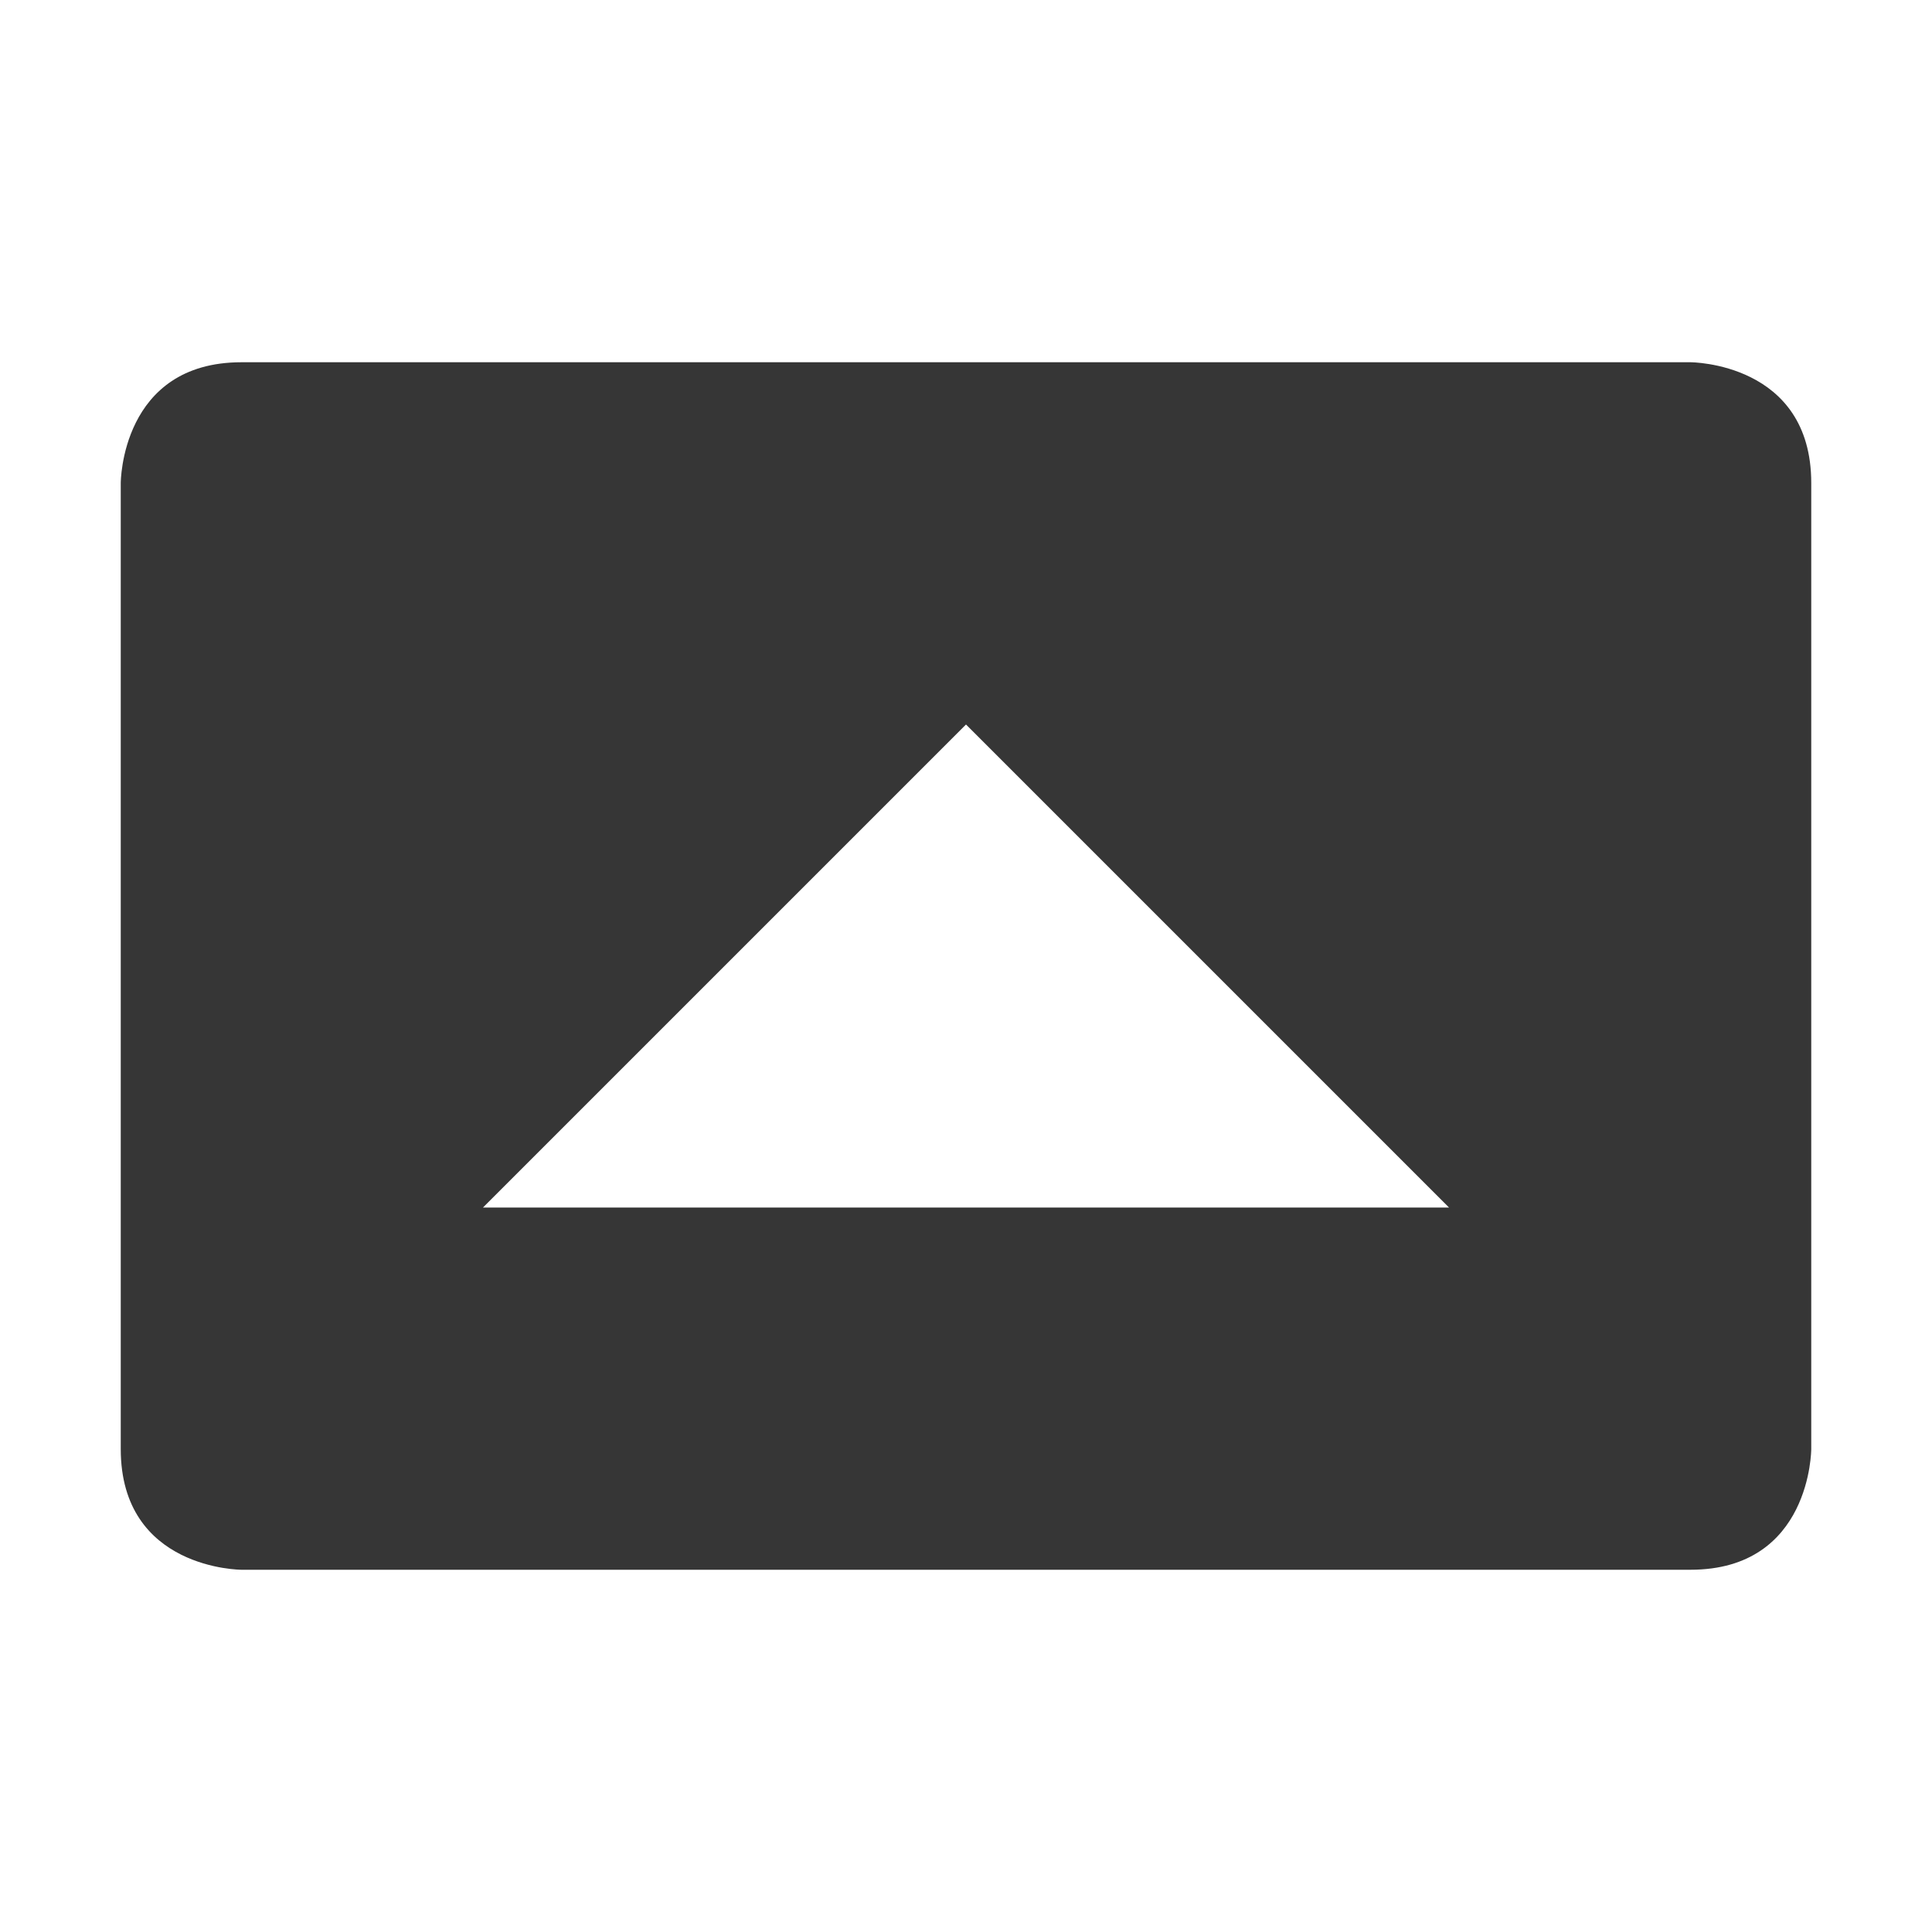
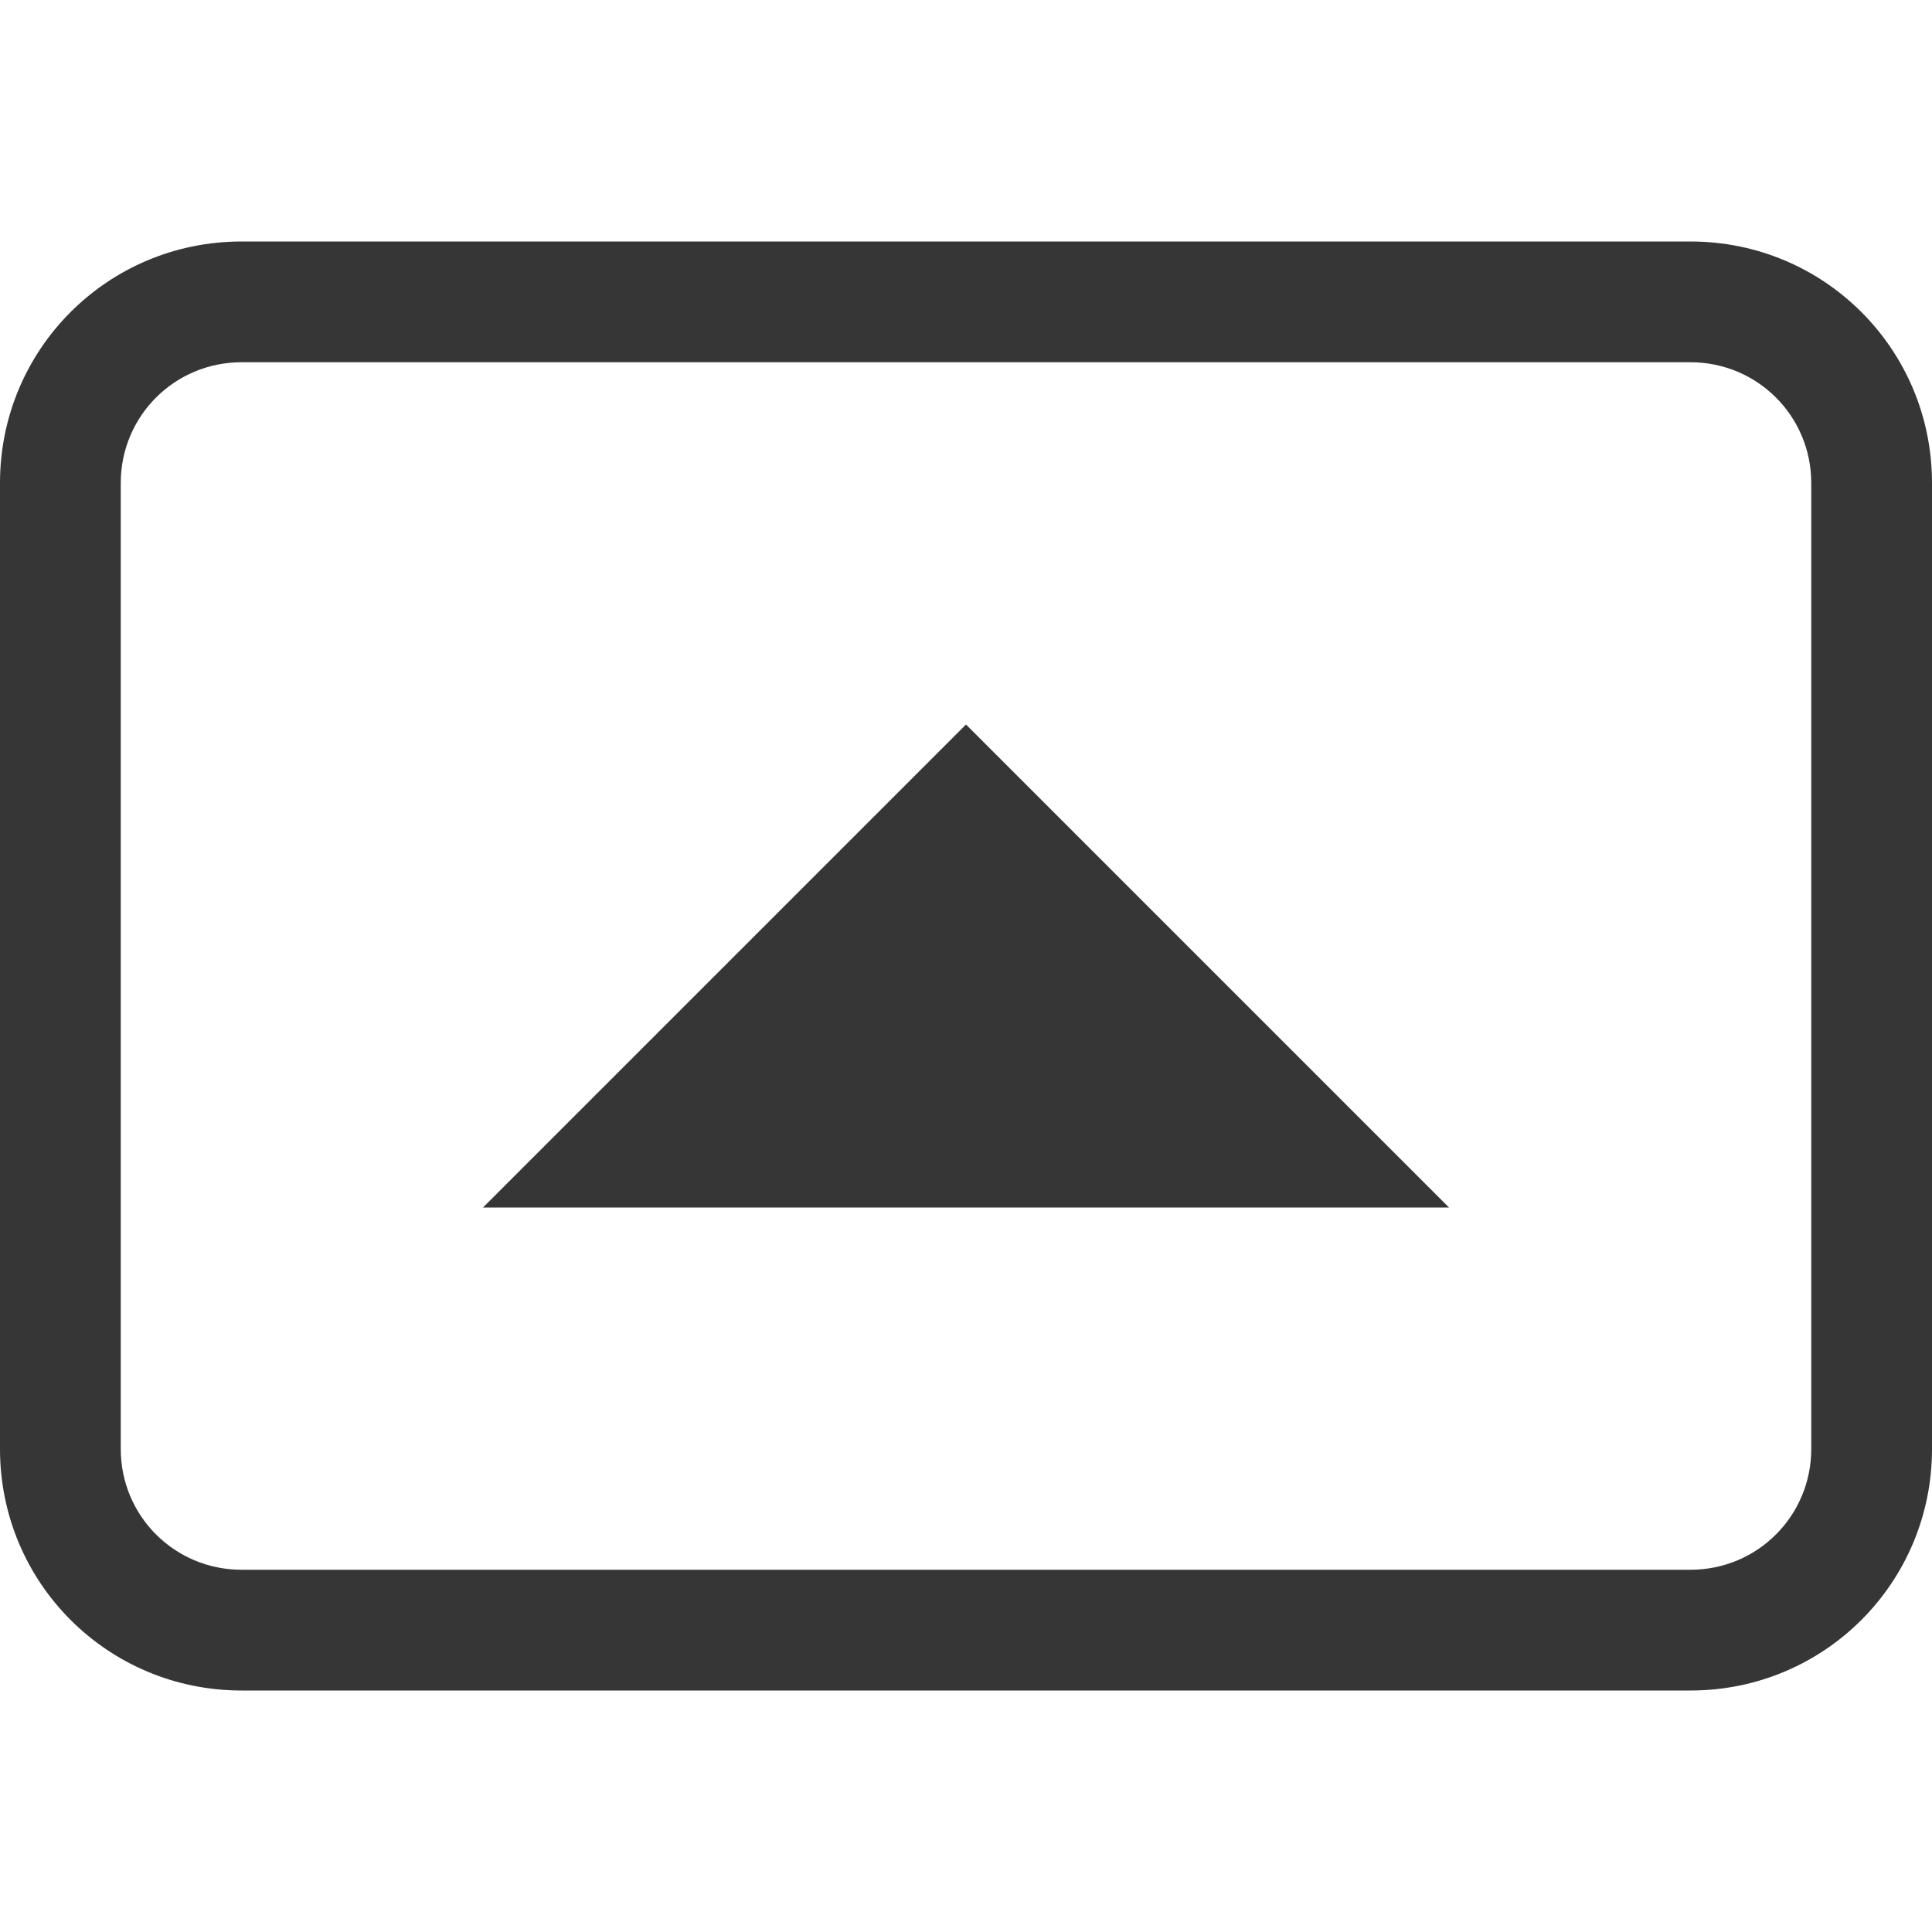
<svg xmlns="http://www.w3.org/2000/svg" width="16" height="16" version="1.1">
-   <path style="fill:#363636" d="M 2,13 C 2,13 1,13 1,12 V 4 C 1,4 1,3 2,3 H 14 C 14,3 15,3 15,4 V 12 C 15,12 15,13 14,13 Z M 4,10 H 12 L 8,6 Z" />
+   <path d="m12 10h-8l4-4z" fill="#363636" />
+   <path d="m0 12c0 1.108 0.892 2 2 2h12c1.108 0 2-0.892 2-2v-8c0-1.108-0.892-2-2-2h-12c-1.108 0-2 0.892-2 2zm1 0v-8c0-0.554 0.446-1 1-1h12c0.554 0 1 0.446 1 1v8c0 0.554-0.446 1-1 1h-12c-0.554 0-1-0.446-1-1z" fill="#363636" fill-rule="evenodd" stop-color="#000000" stroke-width="0" style="paint-order:stroke fill markers" />
</svg>
